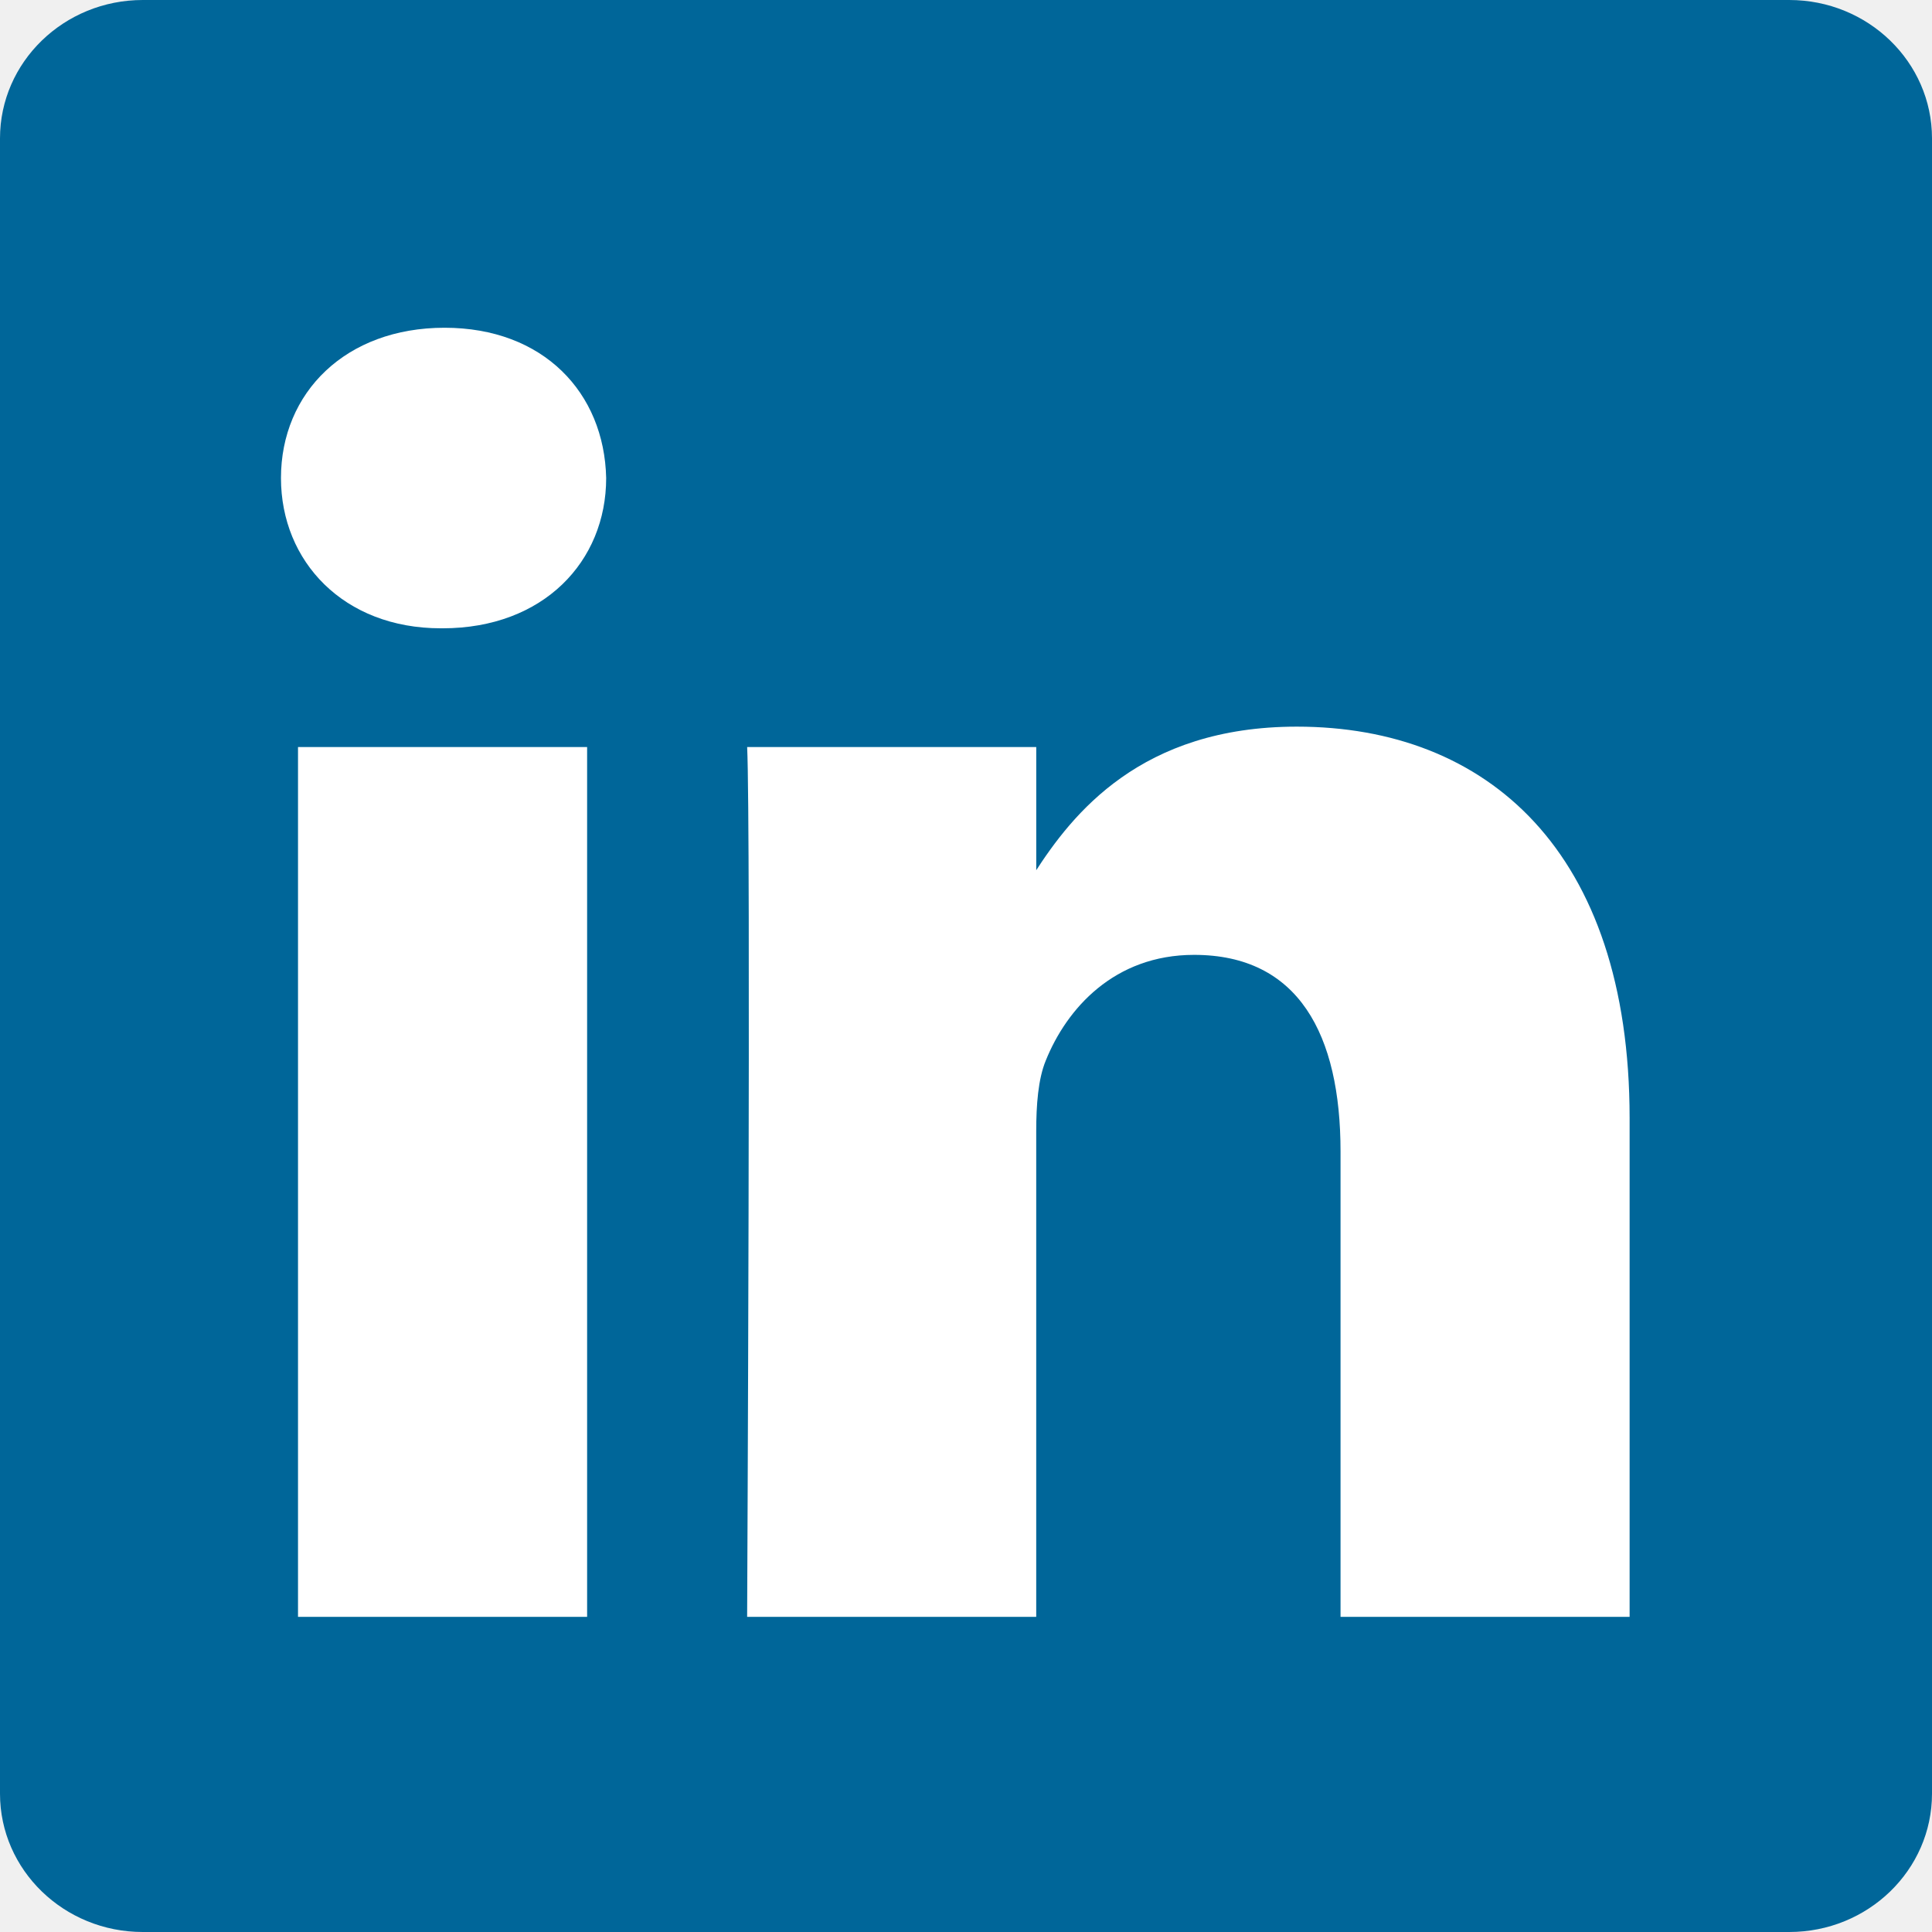
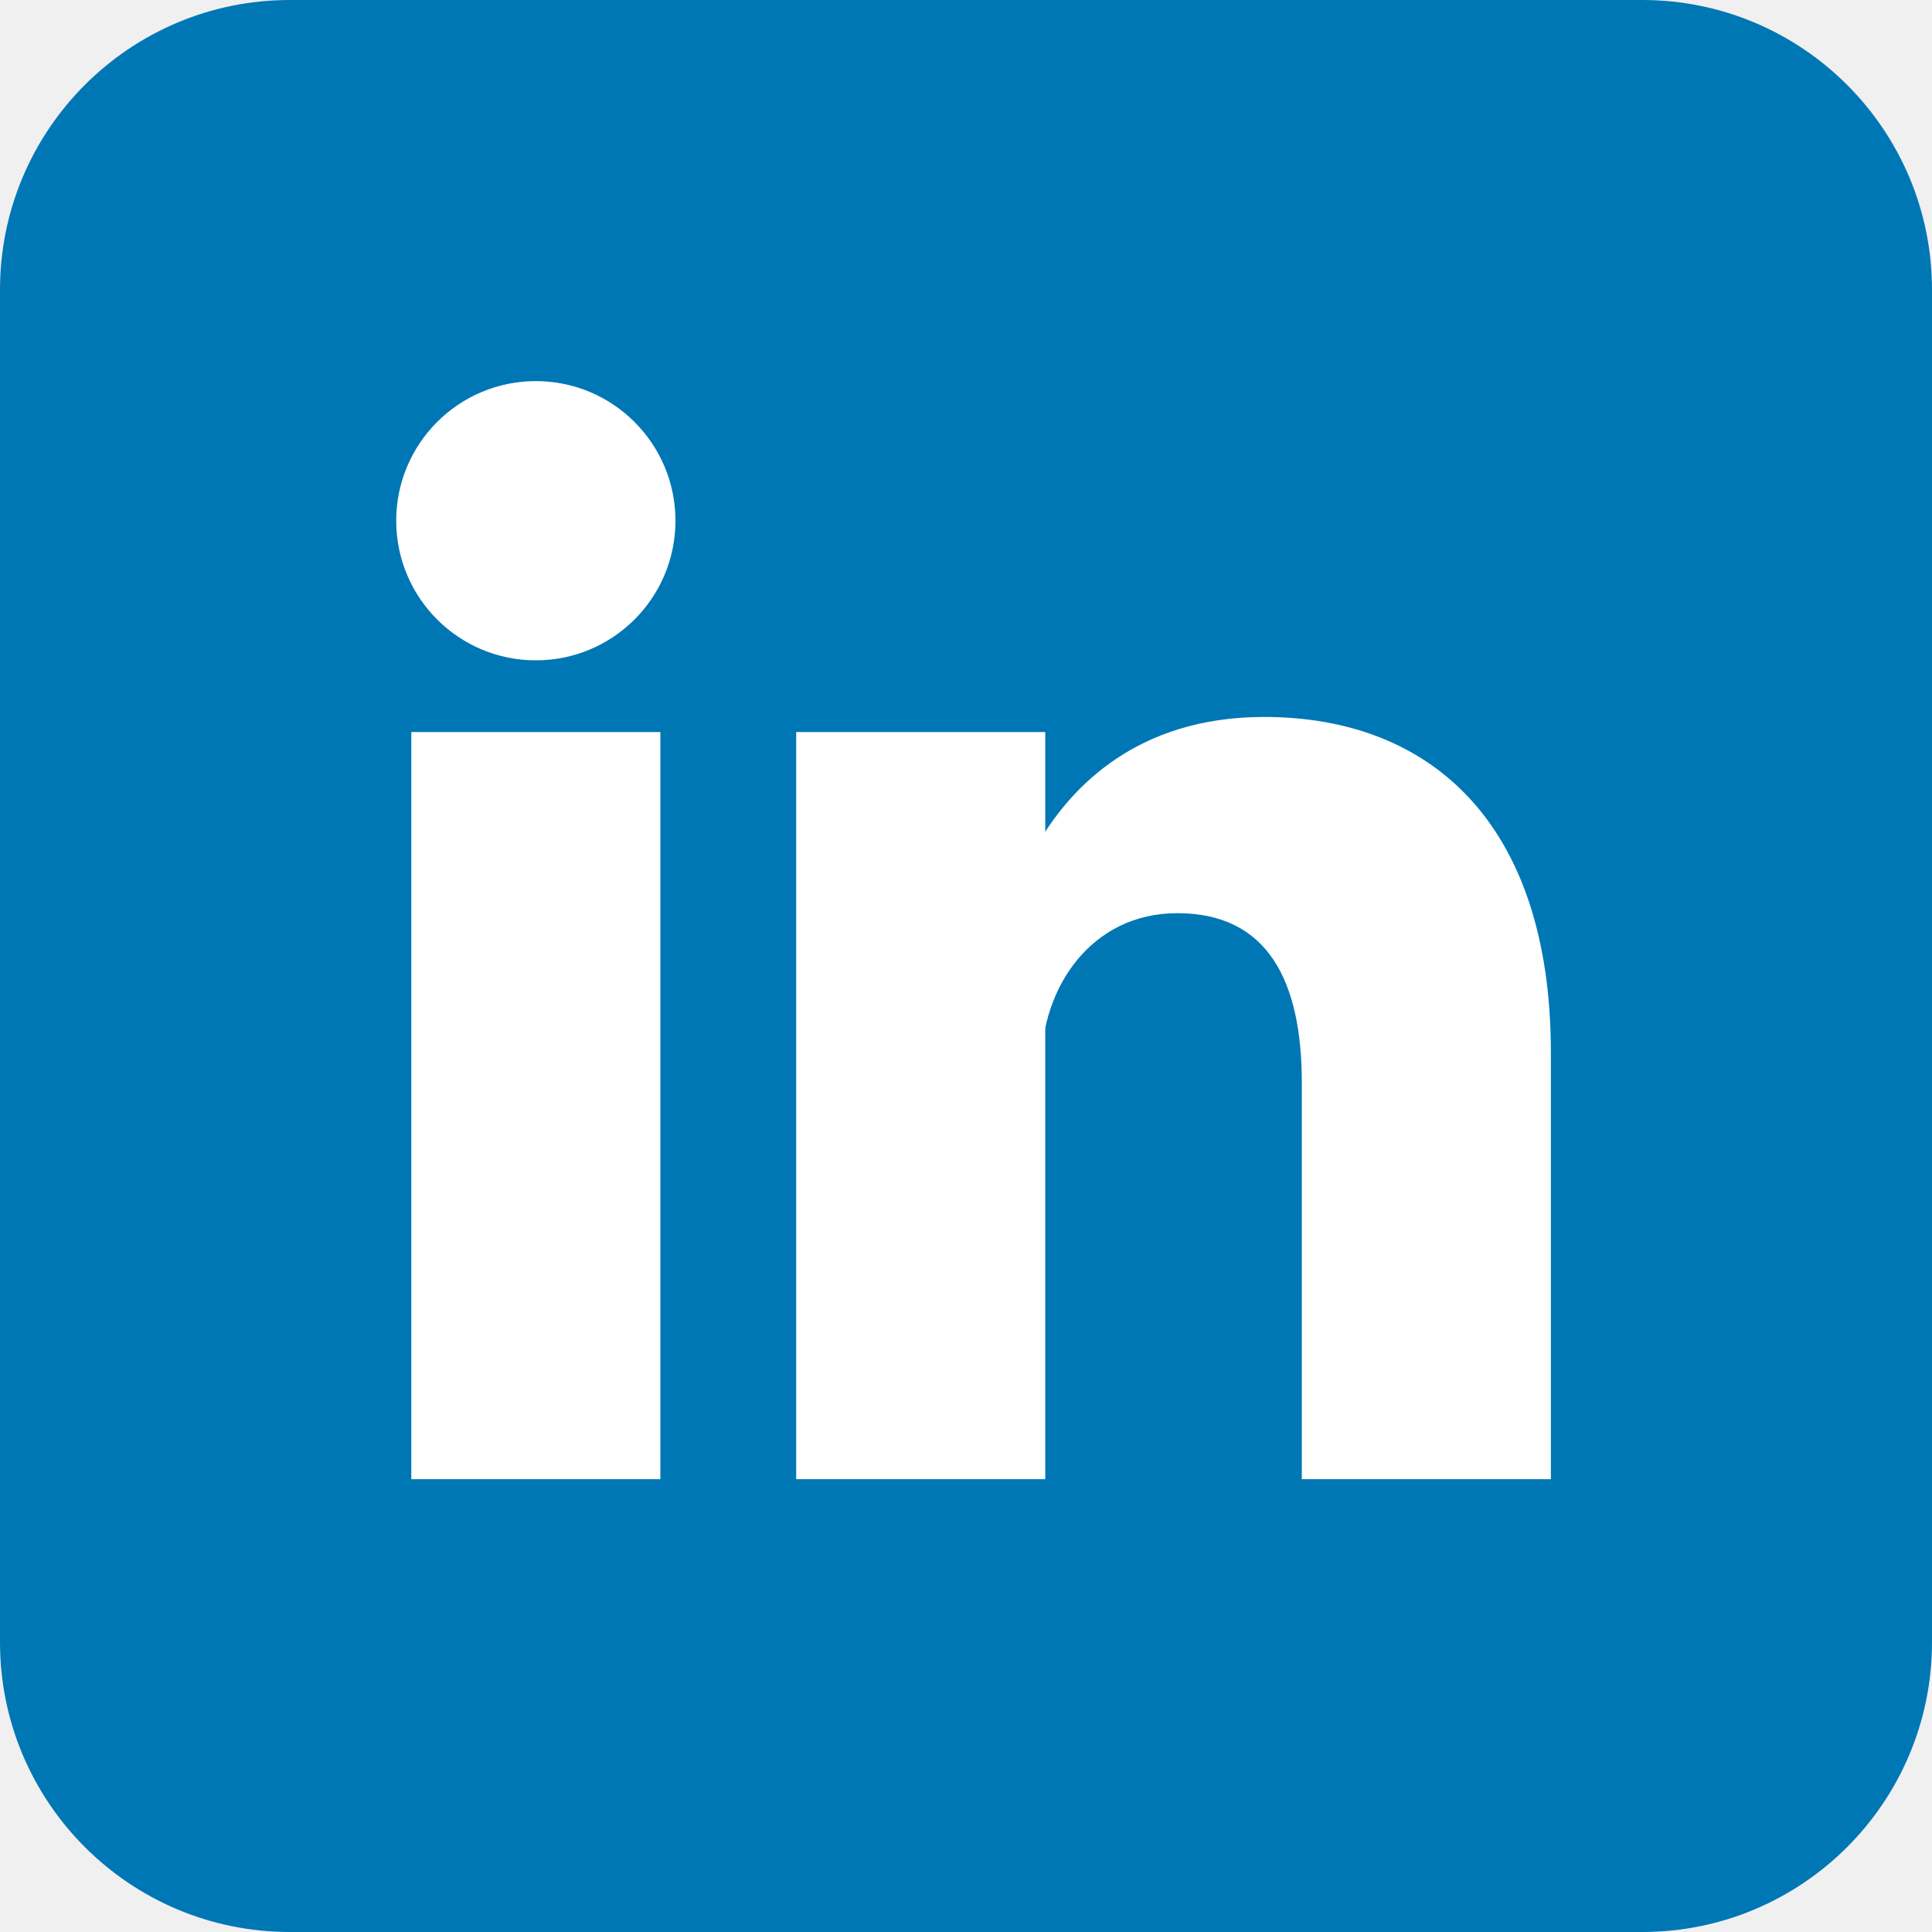
- <svg xmlns="http://www.w3.org/2000/svg" width="800px" height="800px" viewBox="0 0 256 256">
-   <g fill="none">
-     <path d="M0 18.338C0 8.216 8.474 0 18.92 0h218.16C247.53 0 256 8.216 256 18.338v219.327C256 247.79 247.53 256 237.08 256H18.92C8.475 256 0 247.791 0 237.668V18.335z" fill="#069" />
-     <path d="M77.796 214.238V98.986H39.488v115.252H77.8zM58.65 83.253c13.356 0 21.671-8.85 21.671-19.91-.25-11.312-8.315-19.915-21.417-19.915-13.111 0-21.674 8.603-21.674 19.914 0 11.06 8.312 19.91 21.169 19.91h.248zM99 214.238h38.305v-64.355c0-3.44.25-6.889 1.262-9.346 2.768-6.885 9.071-14.012 19.656-14.012 13.858 0 19.405 10.568 19.405 26.063v61.65h38.304v-66.082c0-35.399-18.896-51.872-44.099-51.872-20.663 0-29.738 11.549-34.78 19.415h.255V98.99H99.002c.5 10.812-.003 115.252-.003 115.252z" fill="#ffffff" />
-   </g>
+ <svg xmlns="http://www.w3.org/2000/svg" aria-label="LinkedIn" role="img" viewBox="0 0 512 512" fill="#ffffff">
+   <rect width="512" height="512" rx="15%" fill="#0077b5" />
+   <circle cx="142" cy="138" r="37" />
+   <path stroke="#ffffff" stroke-width="66" d="M244 194v198M142 194v198" />
+   <path d="M276 282c0-20 13-40 36-40 24 0 33 18 33 45v105h66V279c0-61-32-89-76-89-34 0-51 19-59 32" />
</svg>
